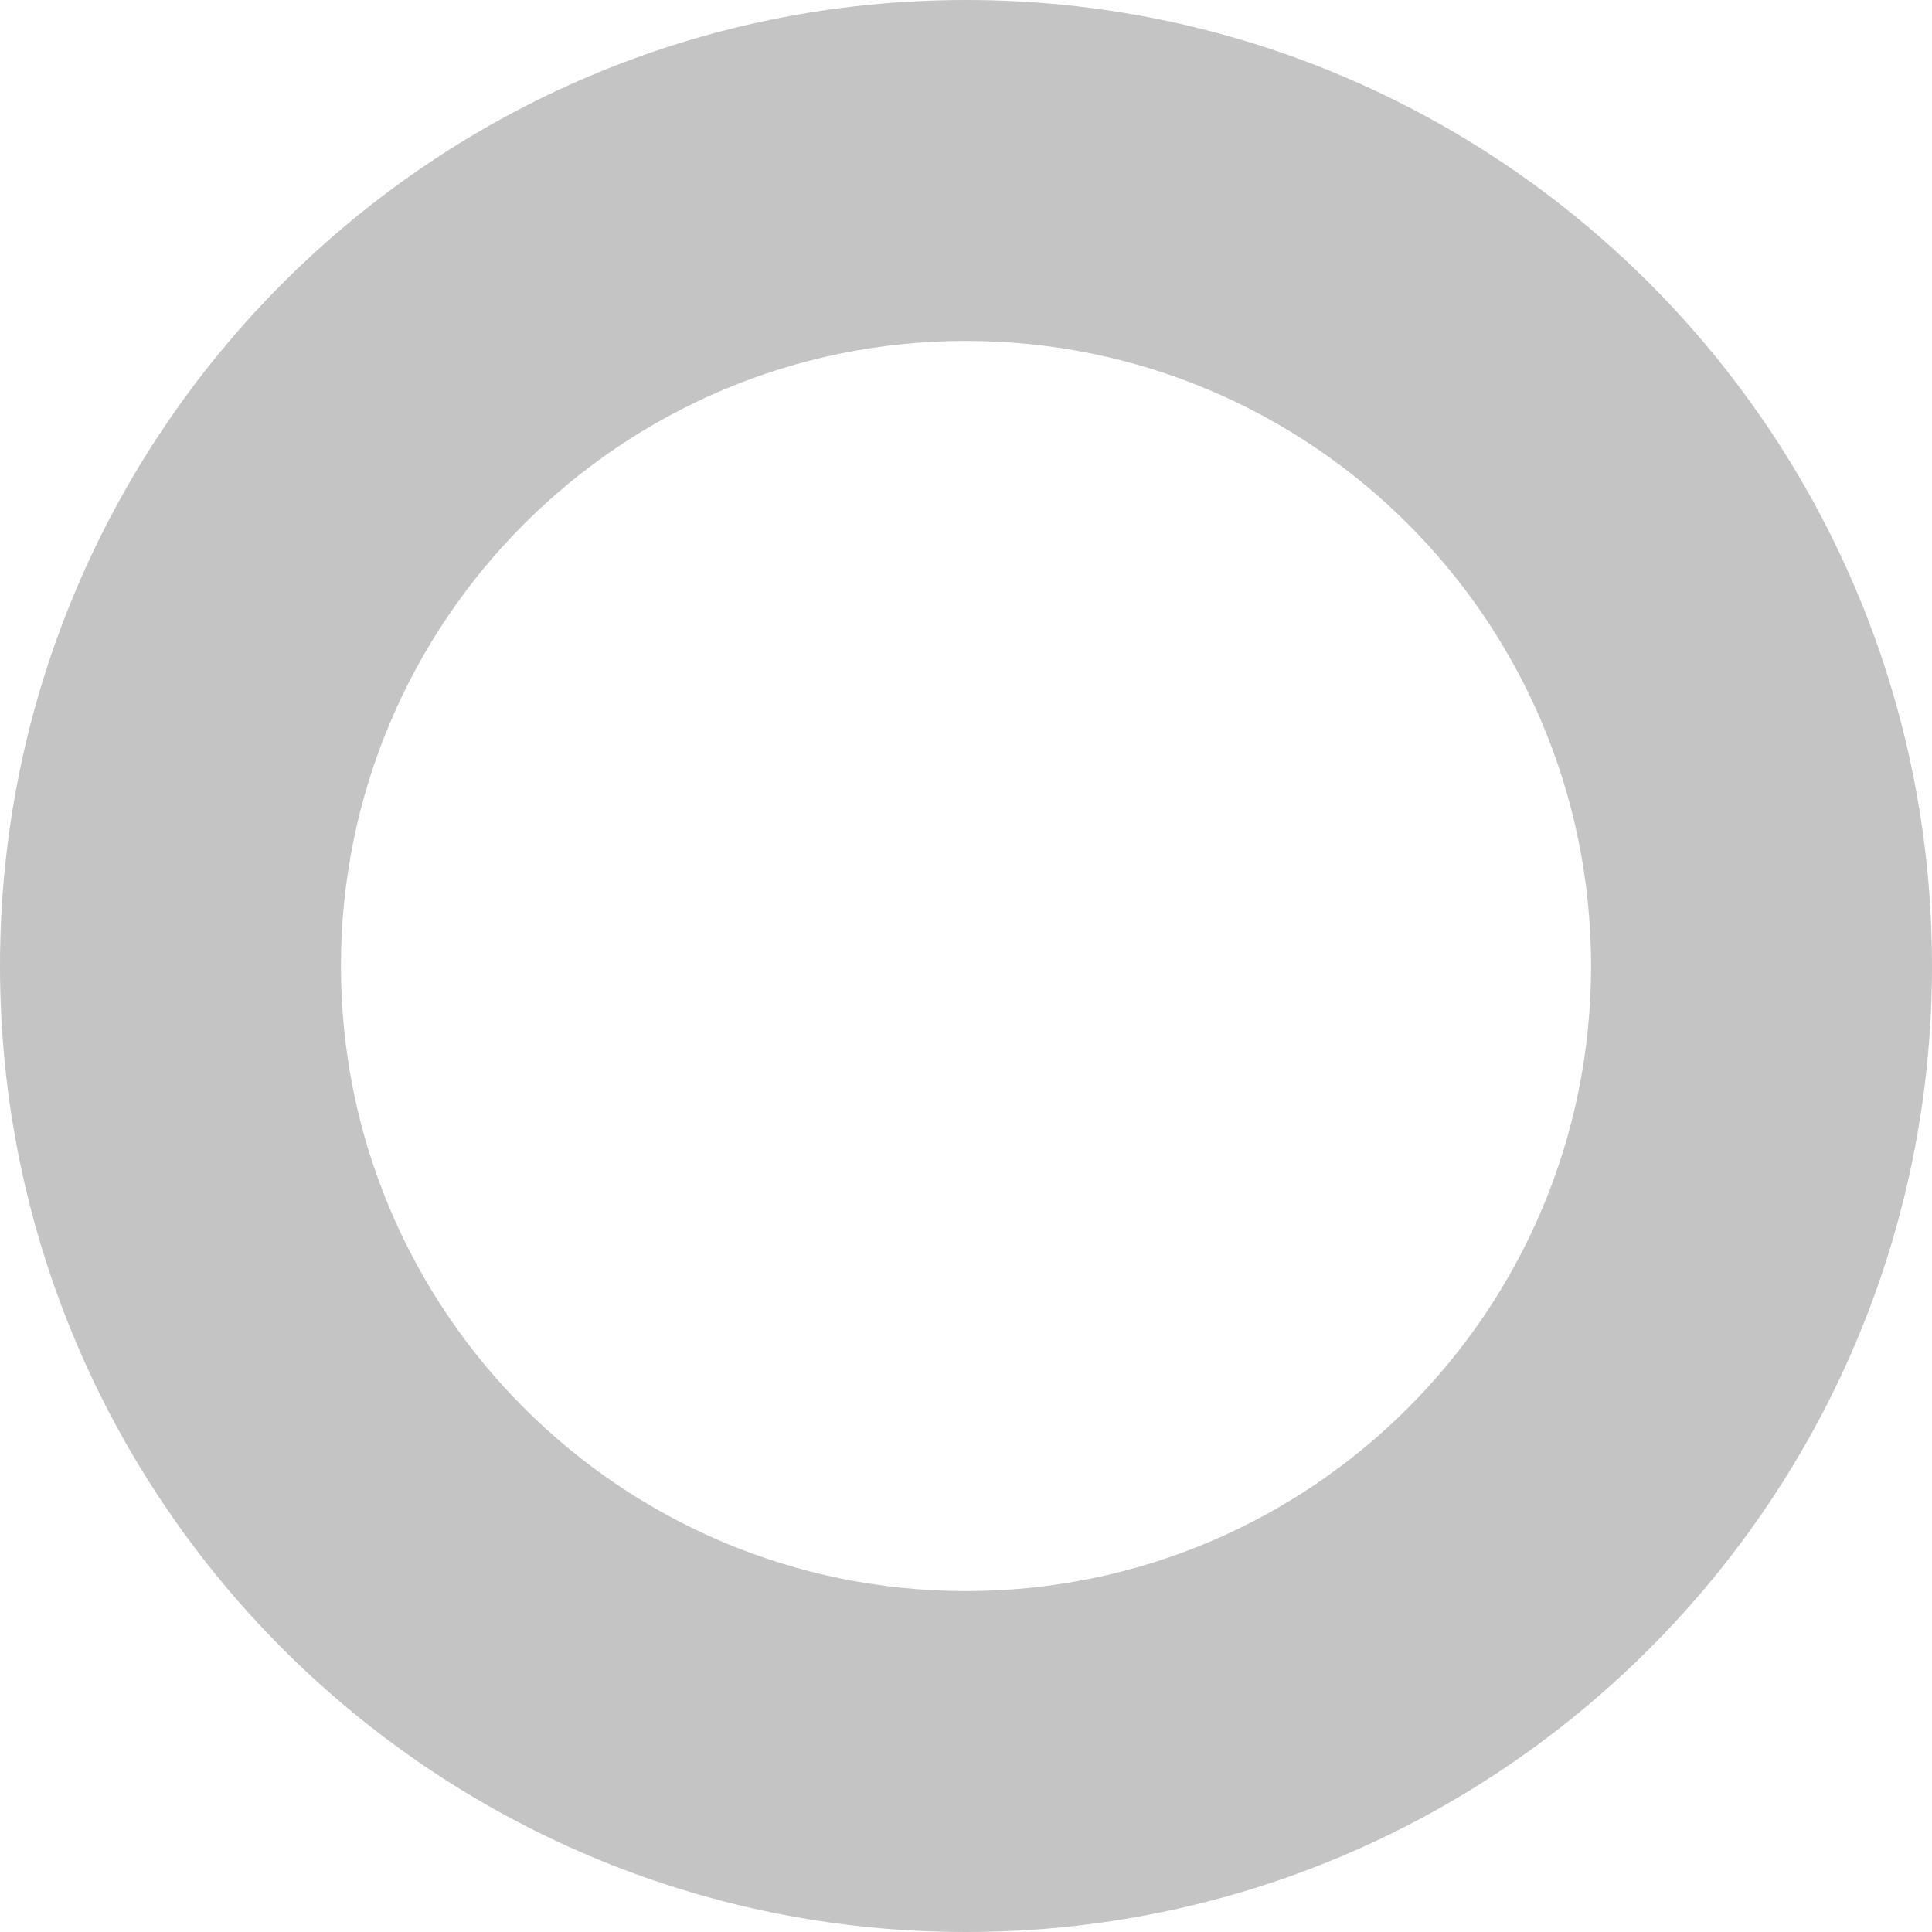
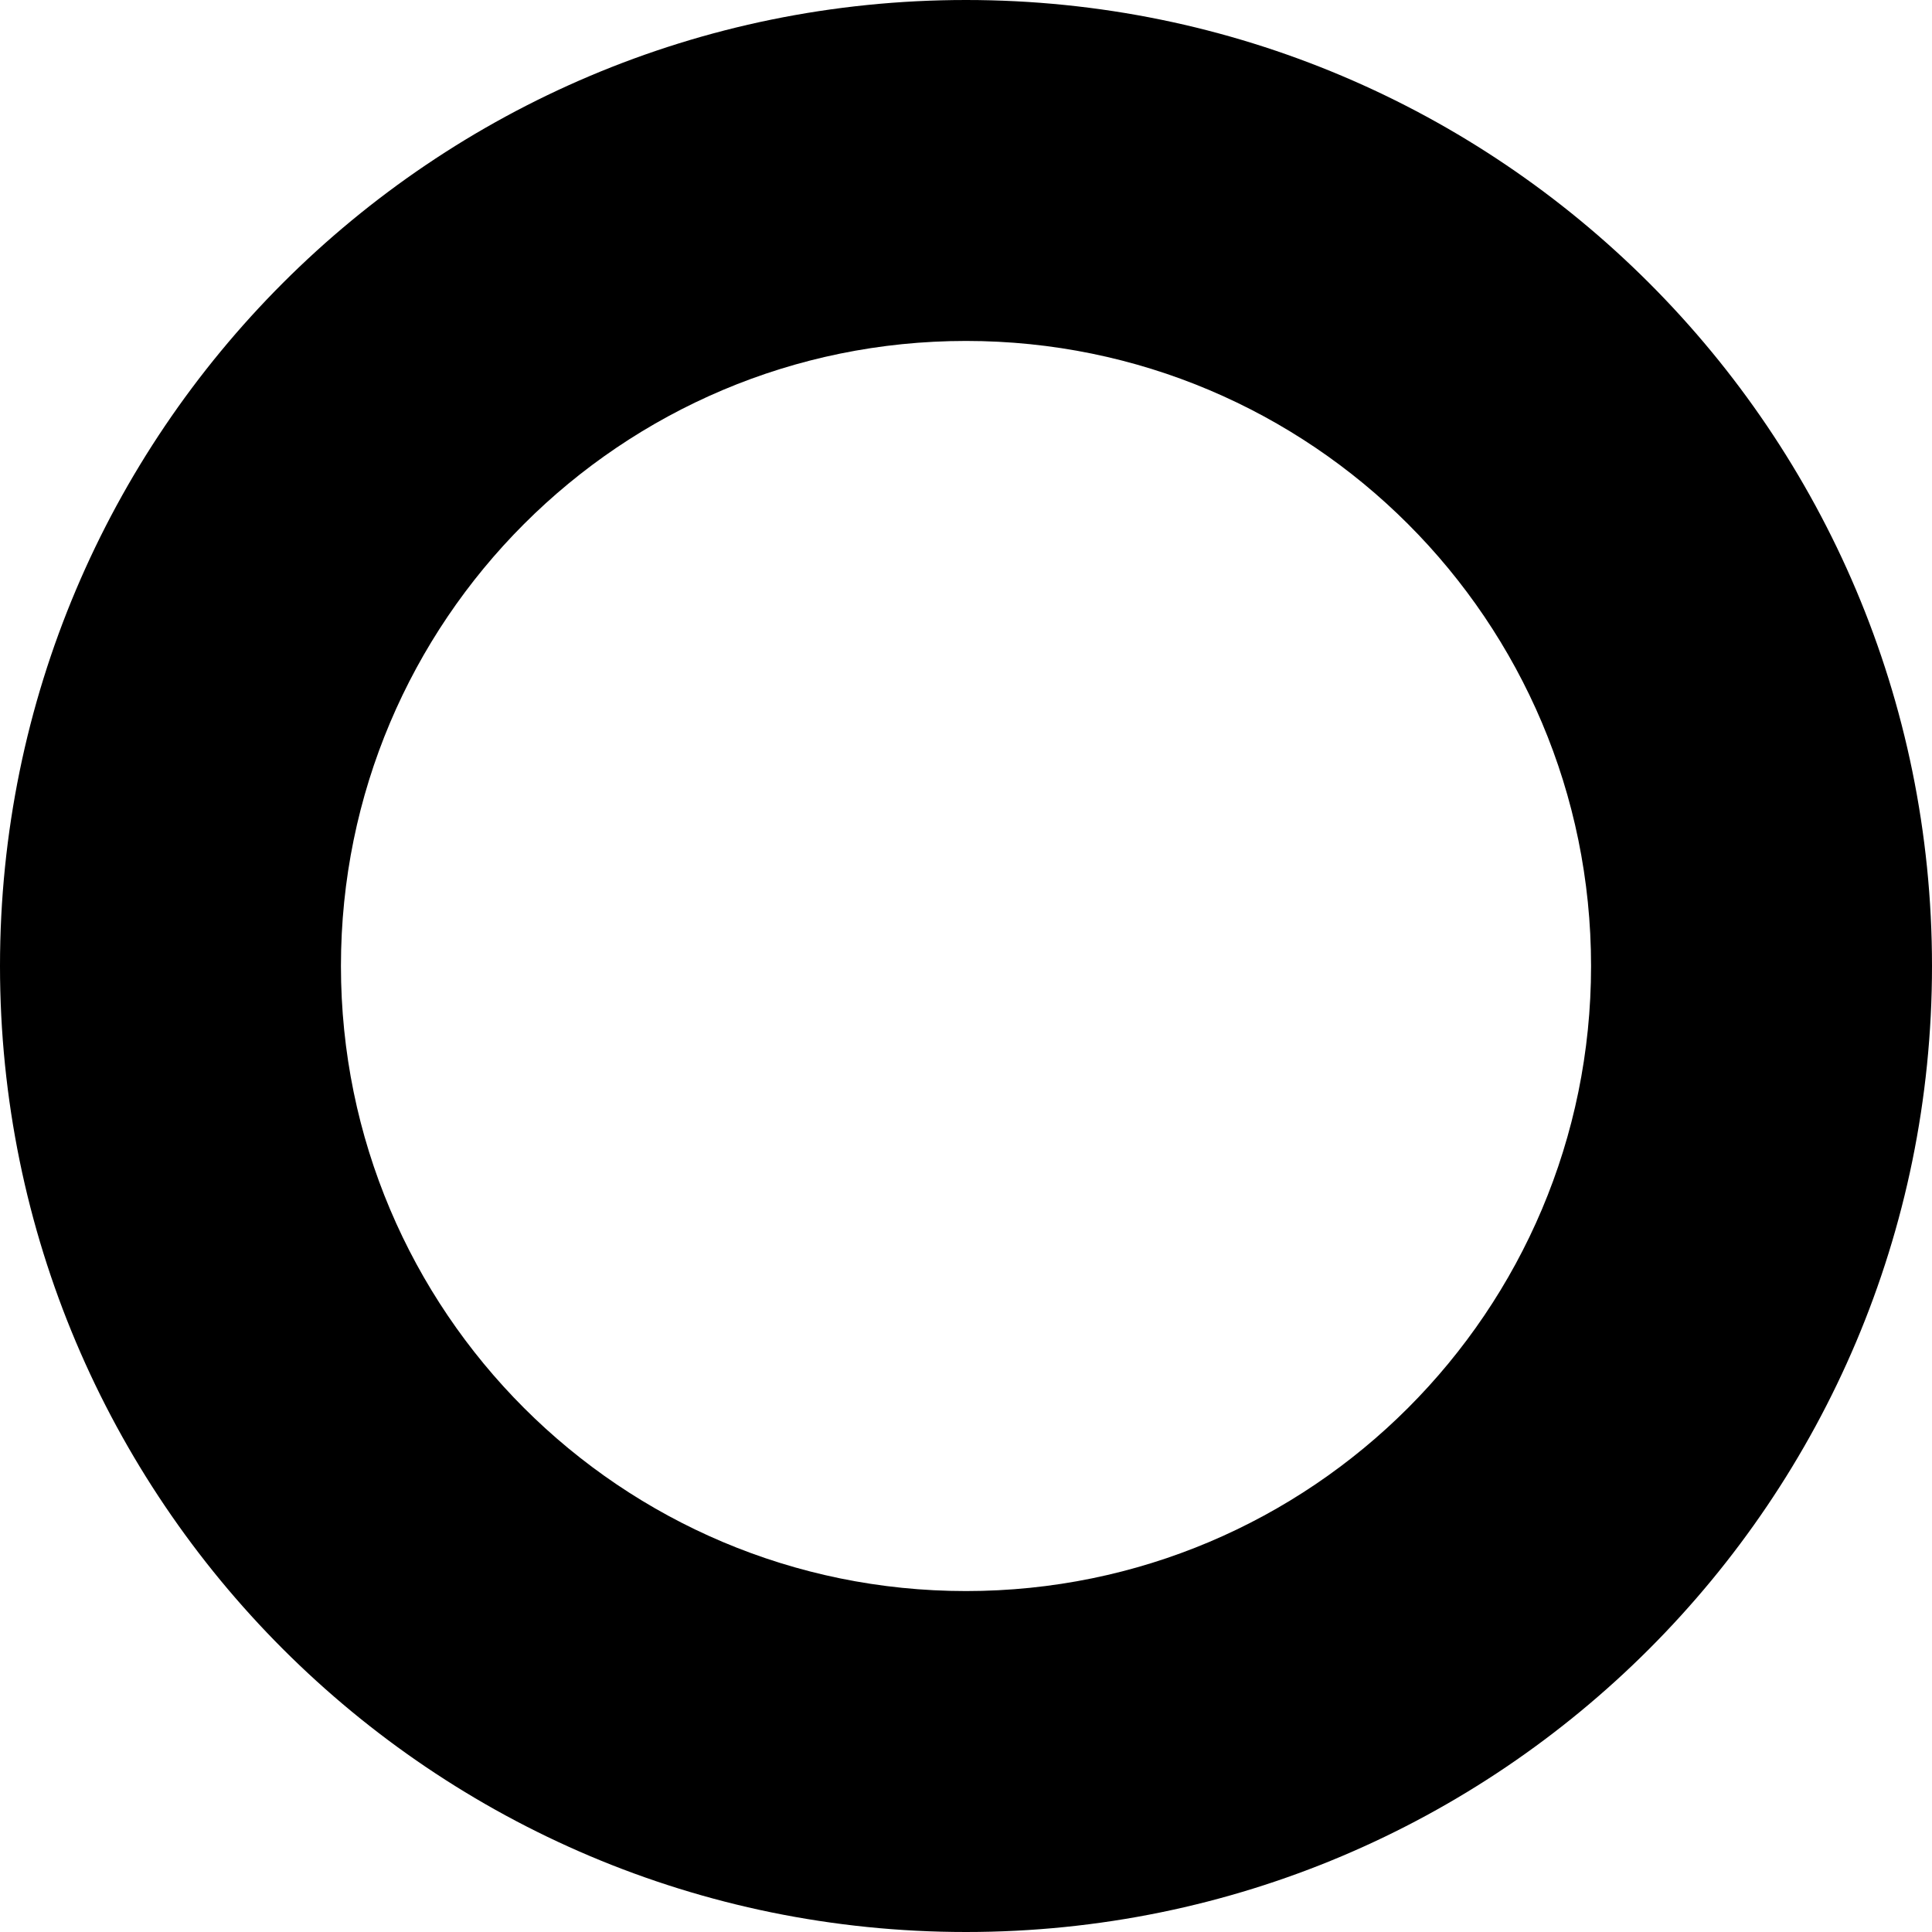
<svg xmlns="http://www.w3.org/2000/svg" width="238" height="238" viewBox="0 0 238 238" fill="none">
-   <path fill-rule="evenodd" clip-rule="evenodd" d="M119 238C184.722 238 238 184.722 238 119C238 53.278 184.722 0 119 0C53.278 0 0 53.278 0 119C0 184.722 53.278 238 119 238ZM119 196C161.526 196 196 161.526 196 119C196 76.474 161.526 42 119 42C76.474 42 42 76.474 42 119C42 161.526 76.474 196 119 196Z" fill="#C4C4C4" />
+   <path fill-rule="evenodd" clip-rule="evenodd" d="M119 238C184.722 238 238 184.722 238 119C238 53.278 184.722 0 119 0C53.278 0 0 53.278 0 119C0 184.722 53.278 238 119 238ZM119 196C161.526 196 196 161.526 196 119C196 76.474 161.526 42 119 42C76.474 42 42 76.474 42 119C42 161.526 76.474 196 119 196Z" fill="currentColor" />
</svg>
